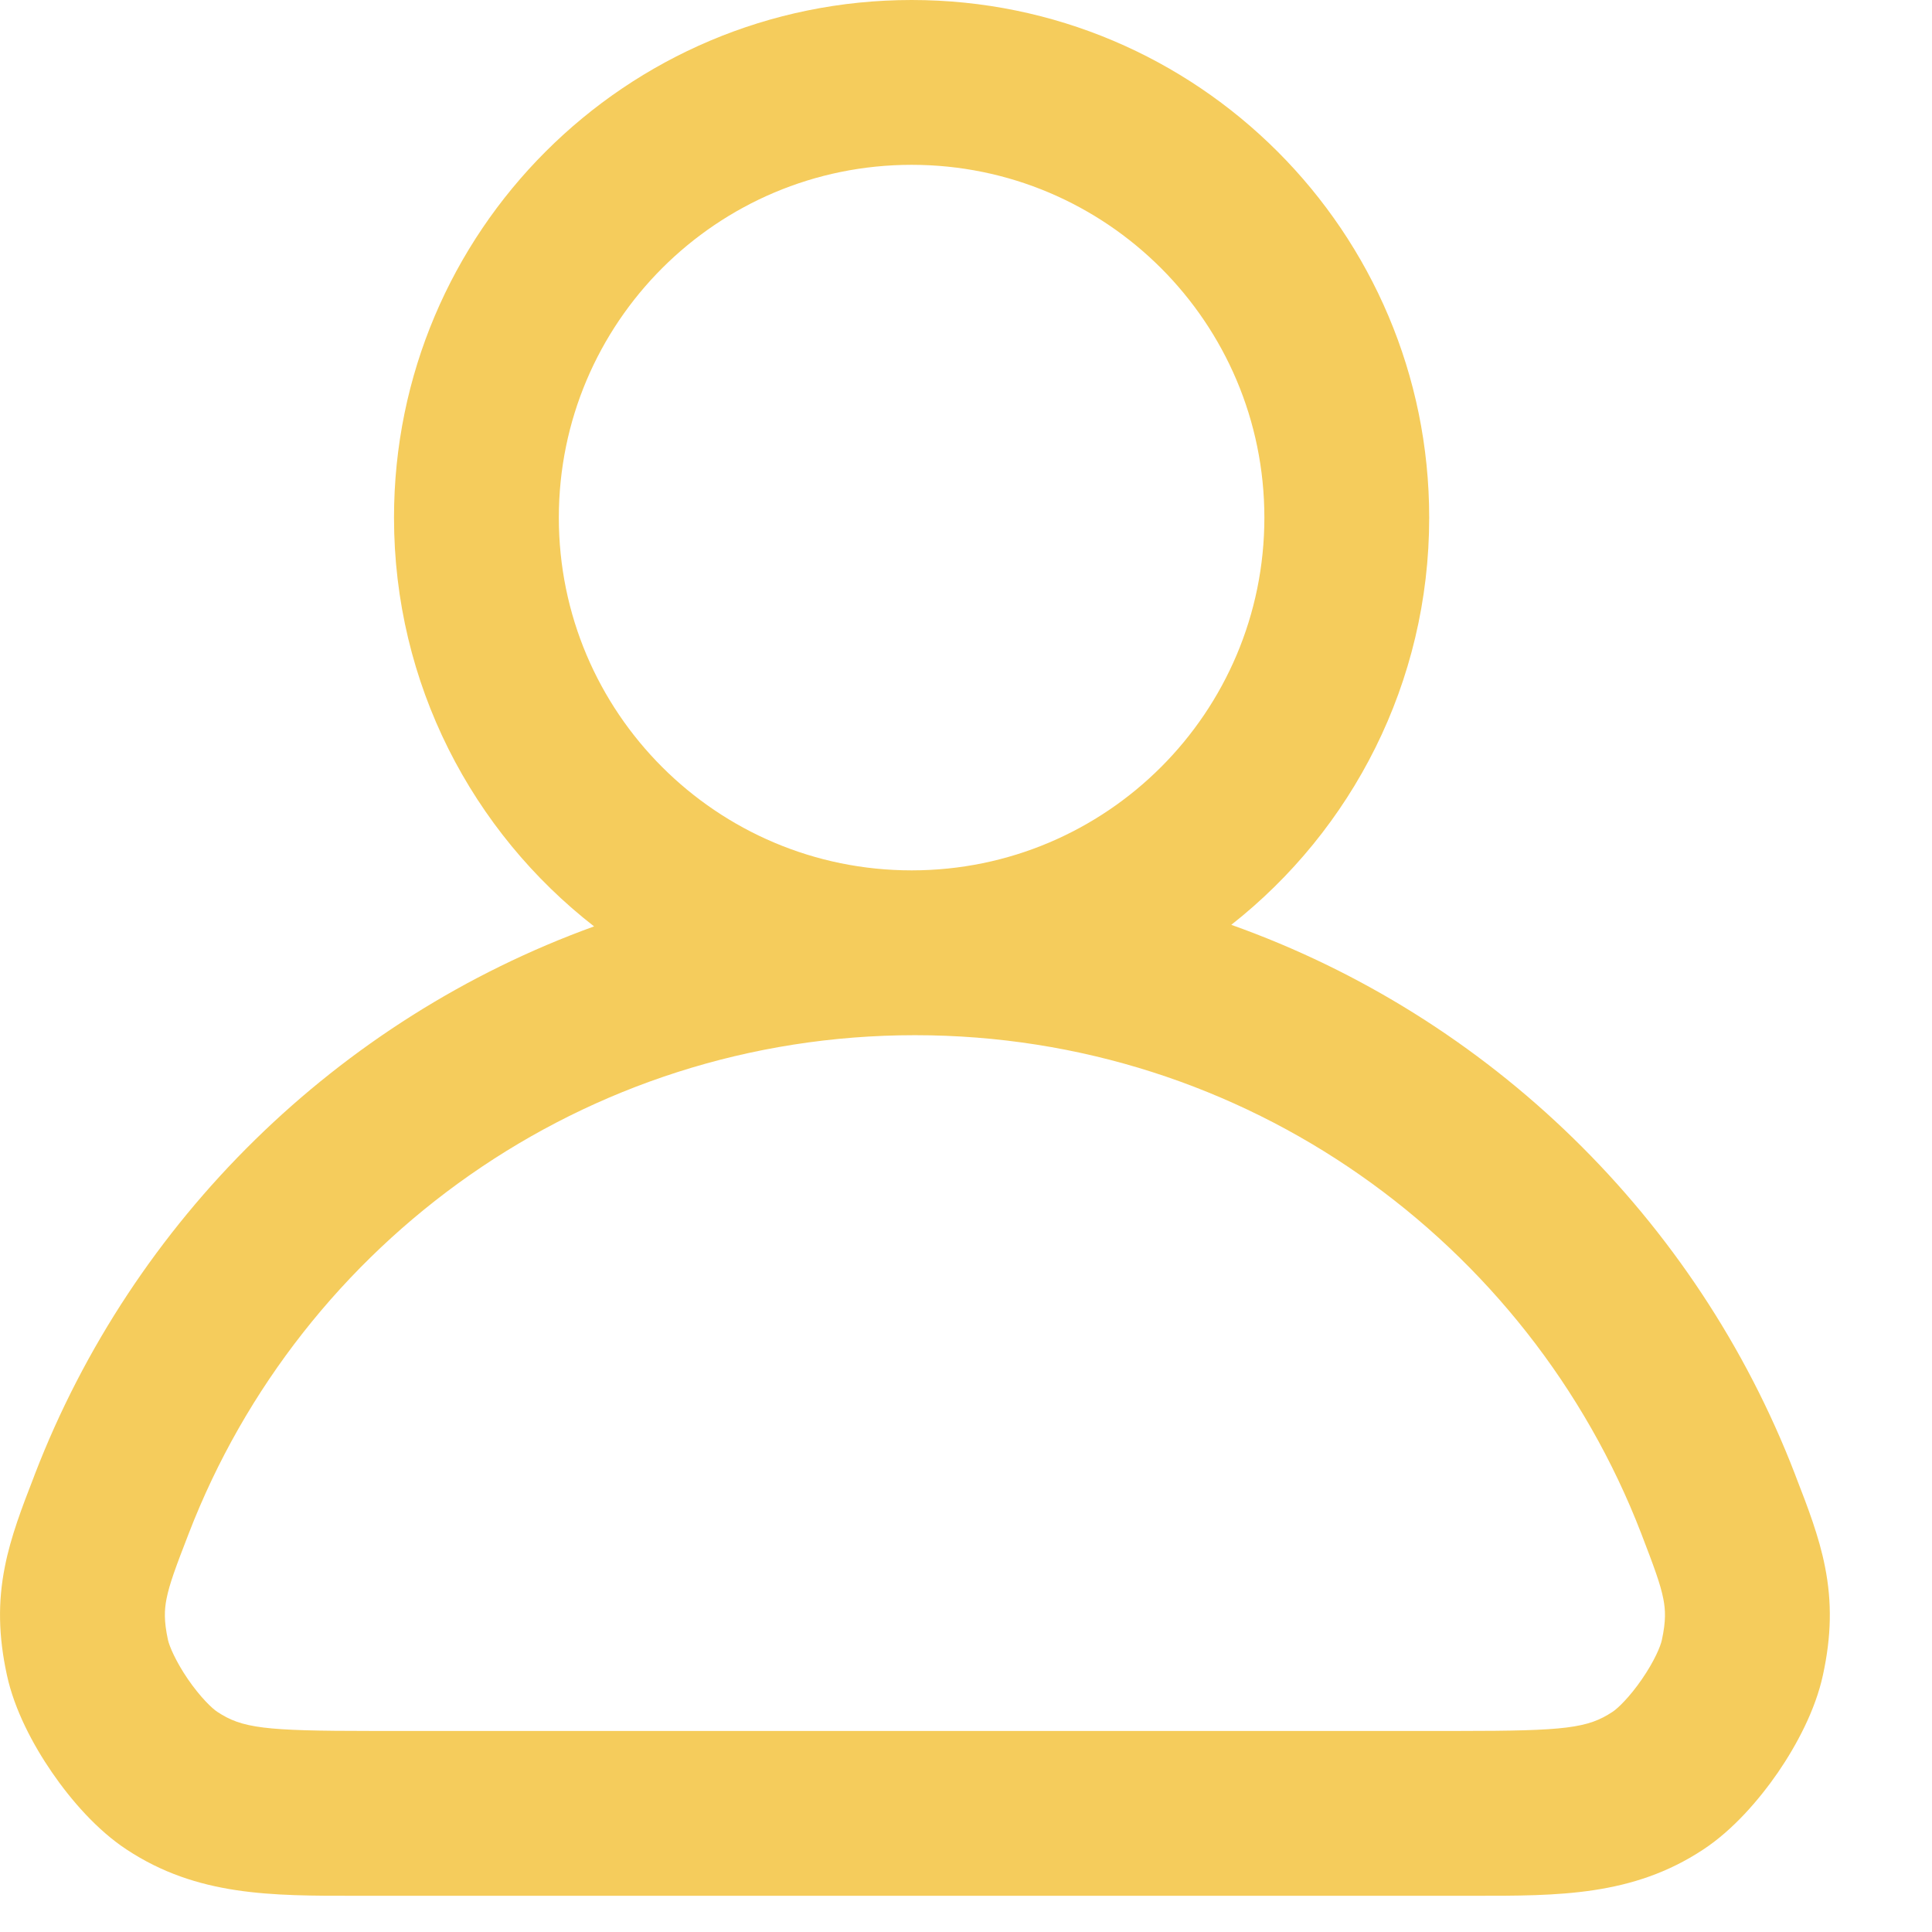
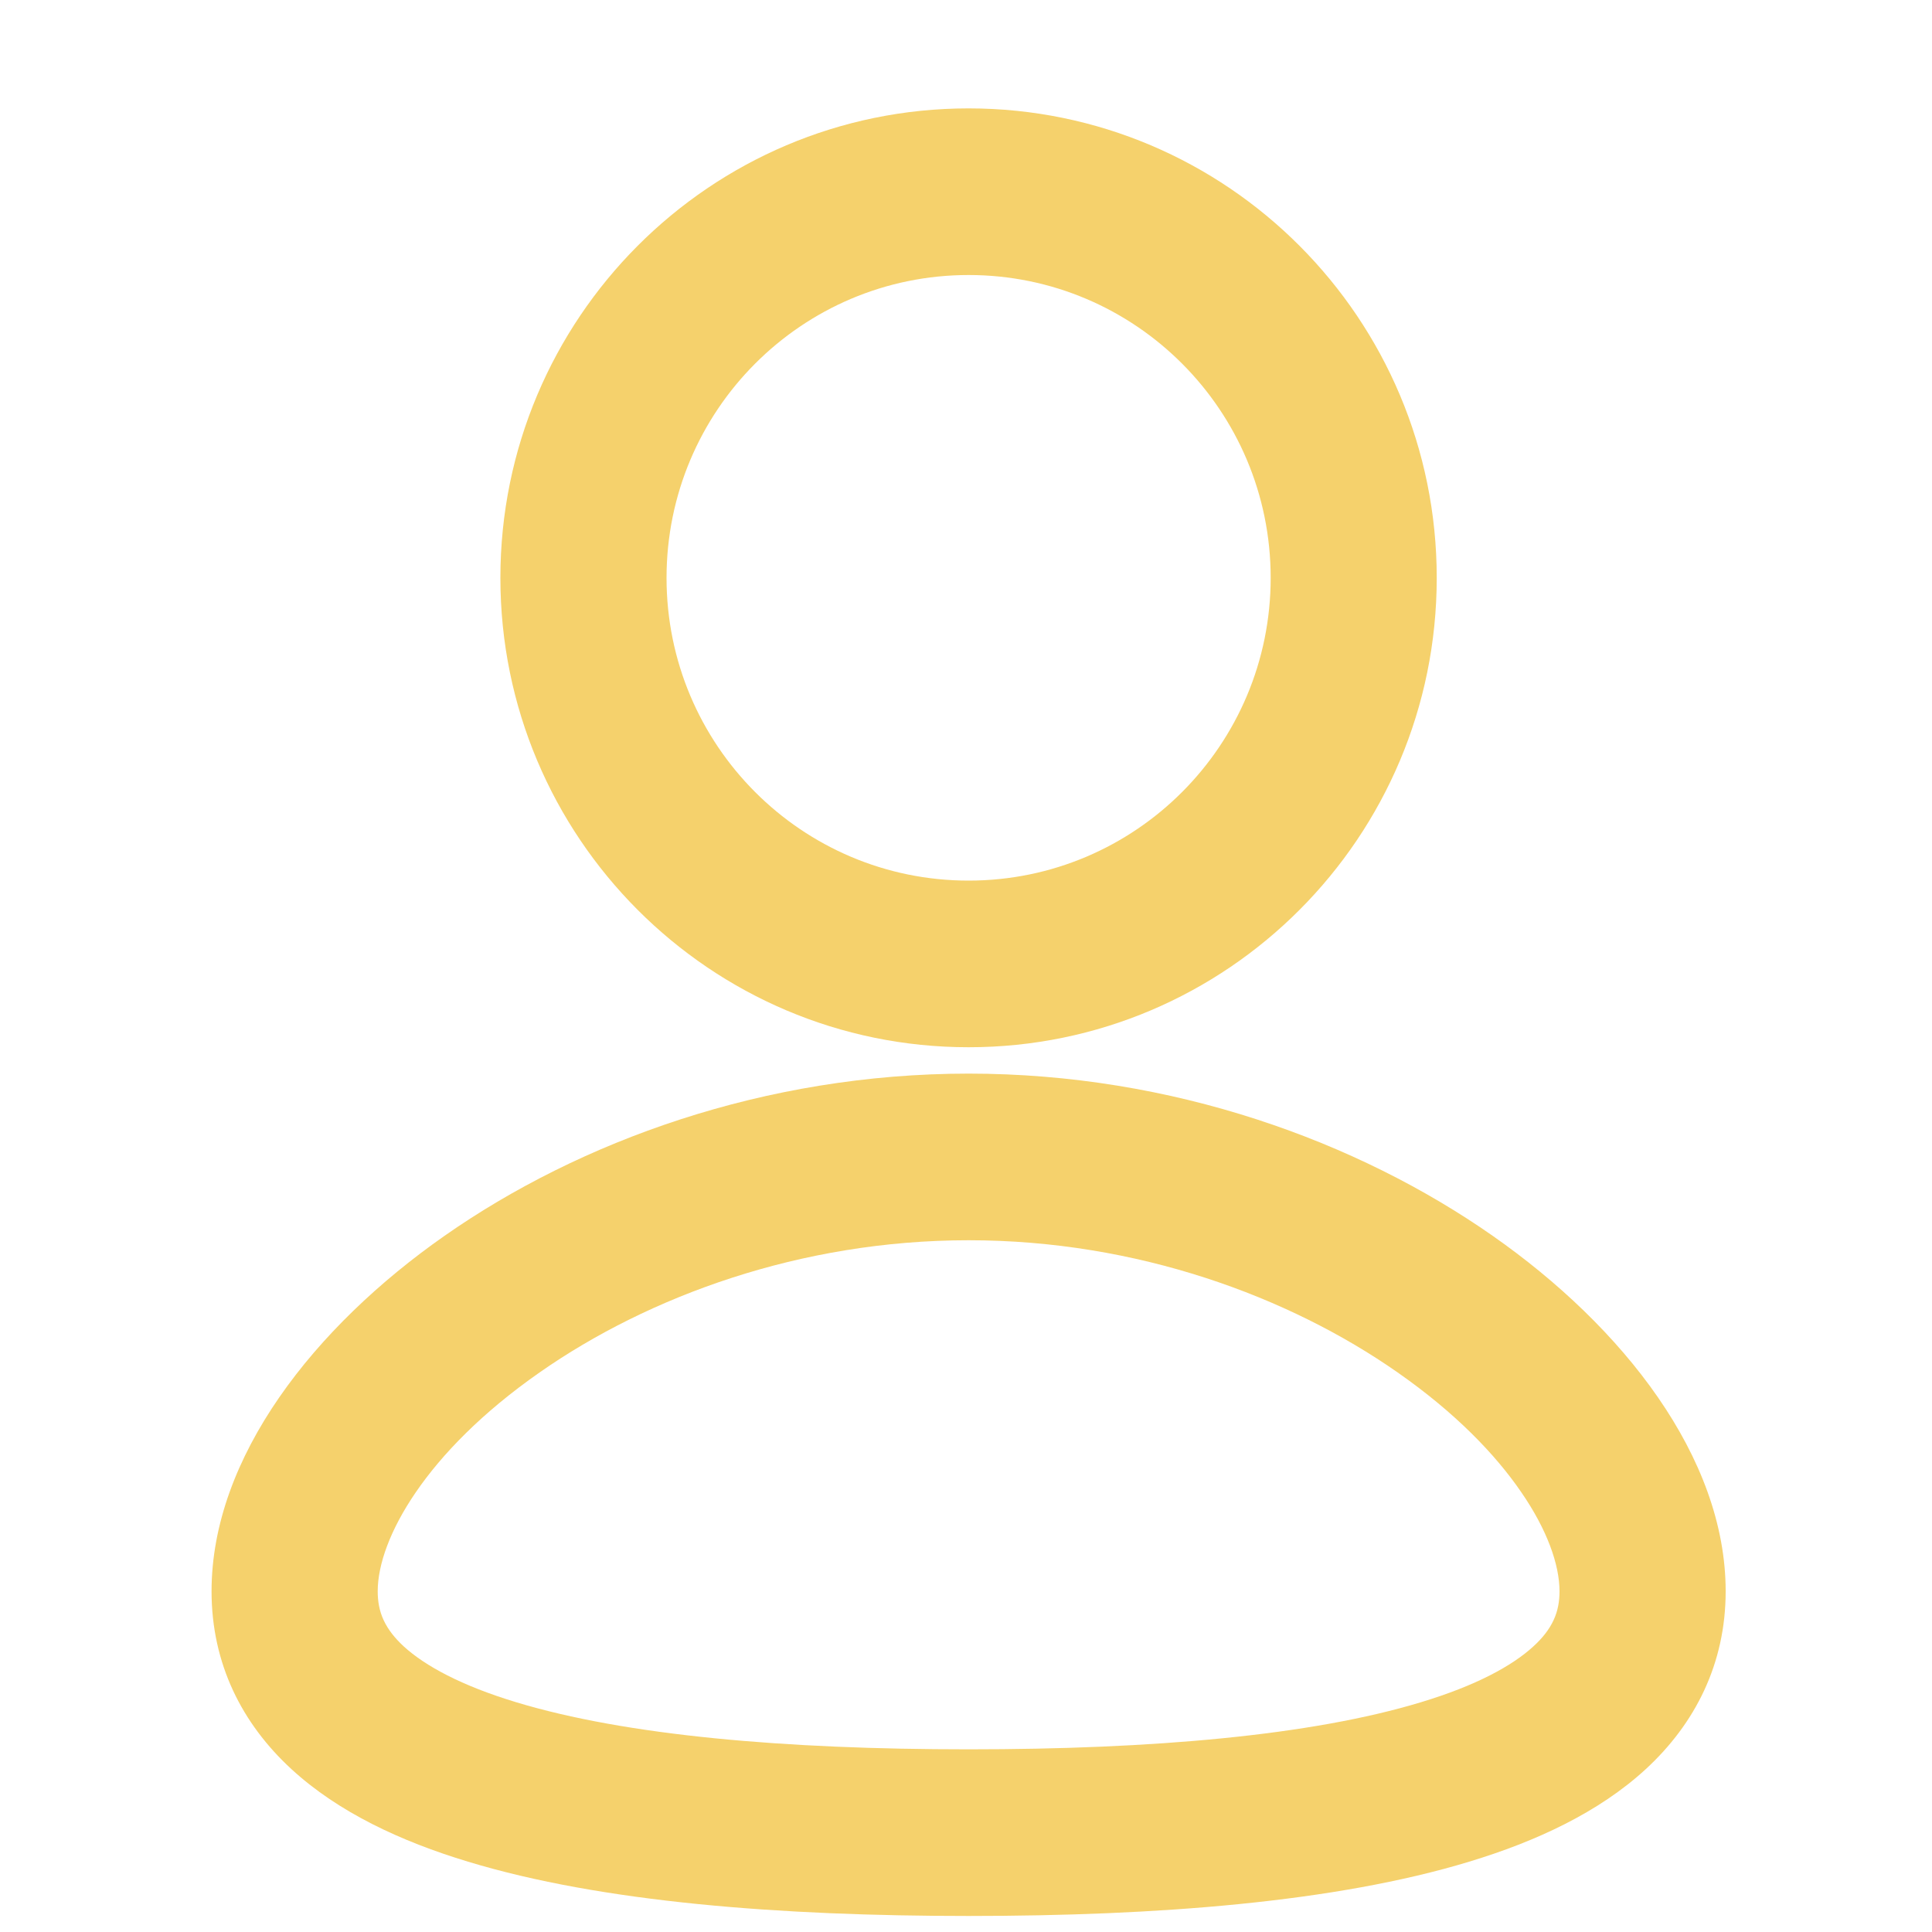
- <svg xmlns="http://www.w3.org/2000/svg" width="16" height="16" viewBox="0 0 16 16" fill="none">
-   <path fill-rule="evenodd" clip-rule="evenodd" d="M4.628 4.287C4.628 2.673 5.936 1.365 7.55 1.365C9.163 1.365 10.471 2.673 10.471 4.287C10.471 5.9 9.163 7.208 7.55 7.208C5.936 7.208 4.628 5.9 4.628 4.287ZM7.55 0C5.182 0 3.263 1.919 3.263 4.287C3.263 5.663 3.912 6.888 4.92 7.672C2.795 8.441 1.1 10.105 0.289 12.208L0.277 12.24C0.185 12.477 0.089 12.725 0.04 12.976C-0.018 13.268 -0.013 13.549 0.057 13.871C0.119 14.16 0.274 14.451 0.431 14.679C0.587 14.906 0.803 15.156 1.05 15.318C1.633 15.702 2.243 15.701 2.959 15.7C2.996 15.7 3.034 15.7 3.072 15.7H12.082C12.12 15.7 12.158 15.7 12.195 15.7C12.911 15.701 13.521 15.702 14.104 15.318C14.351 15.156 14.567 14.906 14.724 14.679C14.88 14.451 15.035 14.16 15.097 13.871C15.167 13.549 15.172 13.268 15.114 12.976C15.065 12.725 14.969 12.477 14.877 12.24L14.865 12.208C14.05 10.093 12.339 8.421 10.197 7.659C11.195 6.874 11.836 5.655 11.836 4.287C11.836 1.919 9.917 0 7.55 0ZM1.563 12.7C2.494 10.285 4.836 8.573 7.577 8.573C10.318 8.573 12.661 10.285 13.592 12.7C13.7 12.981 13.751 13.119 13.775 13.241C13.793 13.333 13.797 13.424 13.763 13.581C13.753 13.631 13.702 13.755 13.598 13.906C13.494 14.057 13.396 14.15 13.354 14.177C13.149 14.312 12.967 14.335 12.082 14.335H3.072C2.187 14.335 2.005 14.312 1.8 14.177C1.758 14.15 1.66 14.057 1.556 13.906C1.453 13.755 1.402 13.631 1.391 13.581C1.357 13.424 1.361 13.333 1.379 13.241C1.403 13.119 1.454 12.981 1.563 12.7Z" fill="#F5CC5C" />
+ <svg xmlns="http://www.w3.org/2000/svg" width="20" height="20" viewBox="0 0 20 20" fill="none">
+   <path fill-rule="evenodd" clip-rule="evenodd" d="M5.18 5.982C5.18 3.298 7.351 1.122 10.027 1.122C12.703 1.122 14.873 3.298 14.873 5.982C14.873 8.666 12.703 10.841 10.027 10.841C7.351 10.841 5.18 8.666 5.18 5.982ZM10.027 2.847C8.3 2.847 6.9 4.251 6.9 5.982C6.9 7.713 8.3 9.116 10.027 9.116C11.754 9.116 13.154 7.713 13.154 5.982C13.154 4.251 11.754 2.847 10.027 2.847Z" fill="#F5D16C" />
+   <path fill-rule="evenodd" clip-rule="evenodd" d="M4.602 12.793C6 11.815 7.915 11.114 10.027 11.114C12.139 11.114 14.053 11.815 15.452 12.793C16.799 13.735 17.864 15.084 17.864 16.473C17.864 17.224 17.547 17.844 17.037 18.314C16.551 18.761 15.903 19.062 15.209 19.272C13.822 19.693 11.974 19.834 10.027 19.834C8.08 19.834 6.232 19.693 4.845 19.272C4.15 19.062 3.503 18.761 3.017 18.314C2.506 17.844 2.19 17.224 2.19 16.473C2.19 15.084 3.255 13.735 4.602 12.793ZM10.027 12.839C8.286 12.839 6.712 13.42 5.585 14.208C4.991 14.623 4.574 15.054 4.305 15.447C4.038 15.836 3.91 16.198 3.91 16.473C3.91 16.575 3.926 16.674 3.971 16.771C4.016 16.868 4.085 16.956 4.179 17.043C4.4 17.245 4.774 17.449 5.342 17.621C6.48 17.966 8.12 18.109 10.027 18.109C11.933 18.109 13.574 17.966 14.711 17.621C15.28 17.449 15.654 17.245 15.874 17.043C15.969 16.956 16.038 16.868 16.083 16.771C16.128 16.674 16.144 16.575 16.144 16.473C16.144 16.198 16.016 15.836 15.748 15.447C15.479 15.054 15.063 14.623 14.469 14.208C13.342 13.42 11.768 12.839 10.027 12.839Z" fill="#F5D16C" />
</svg>
